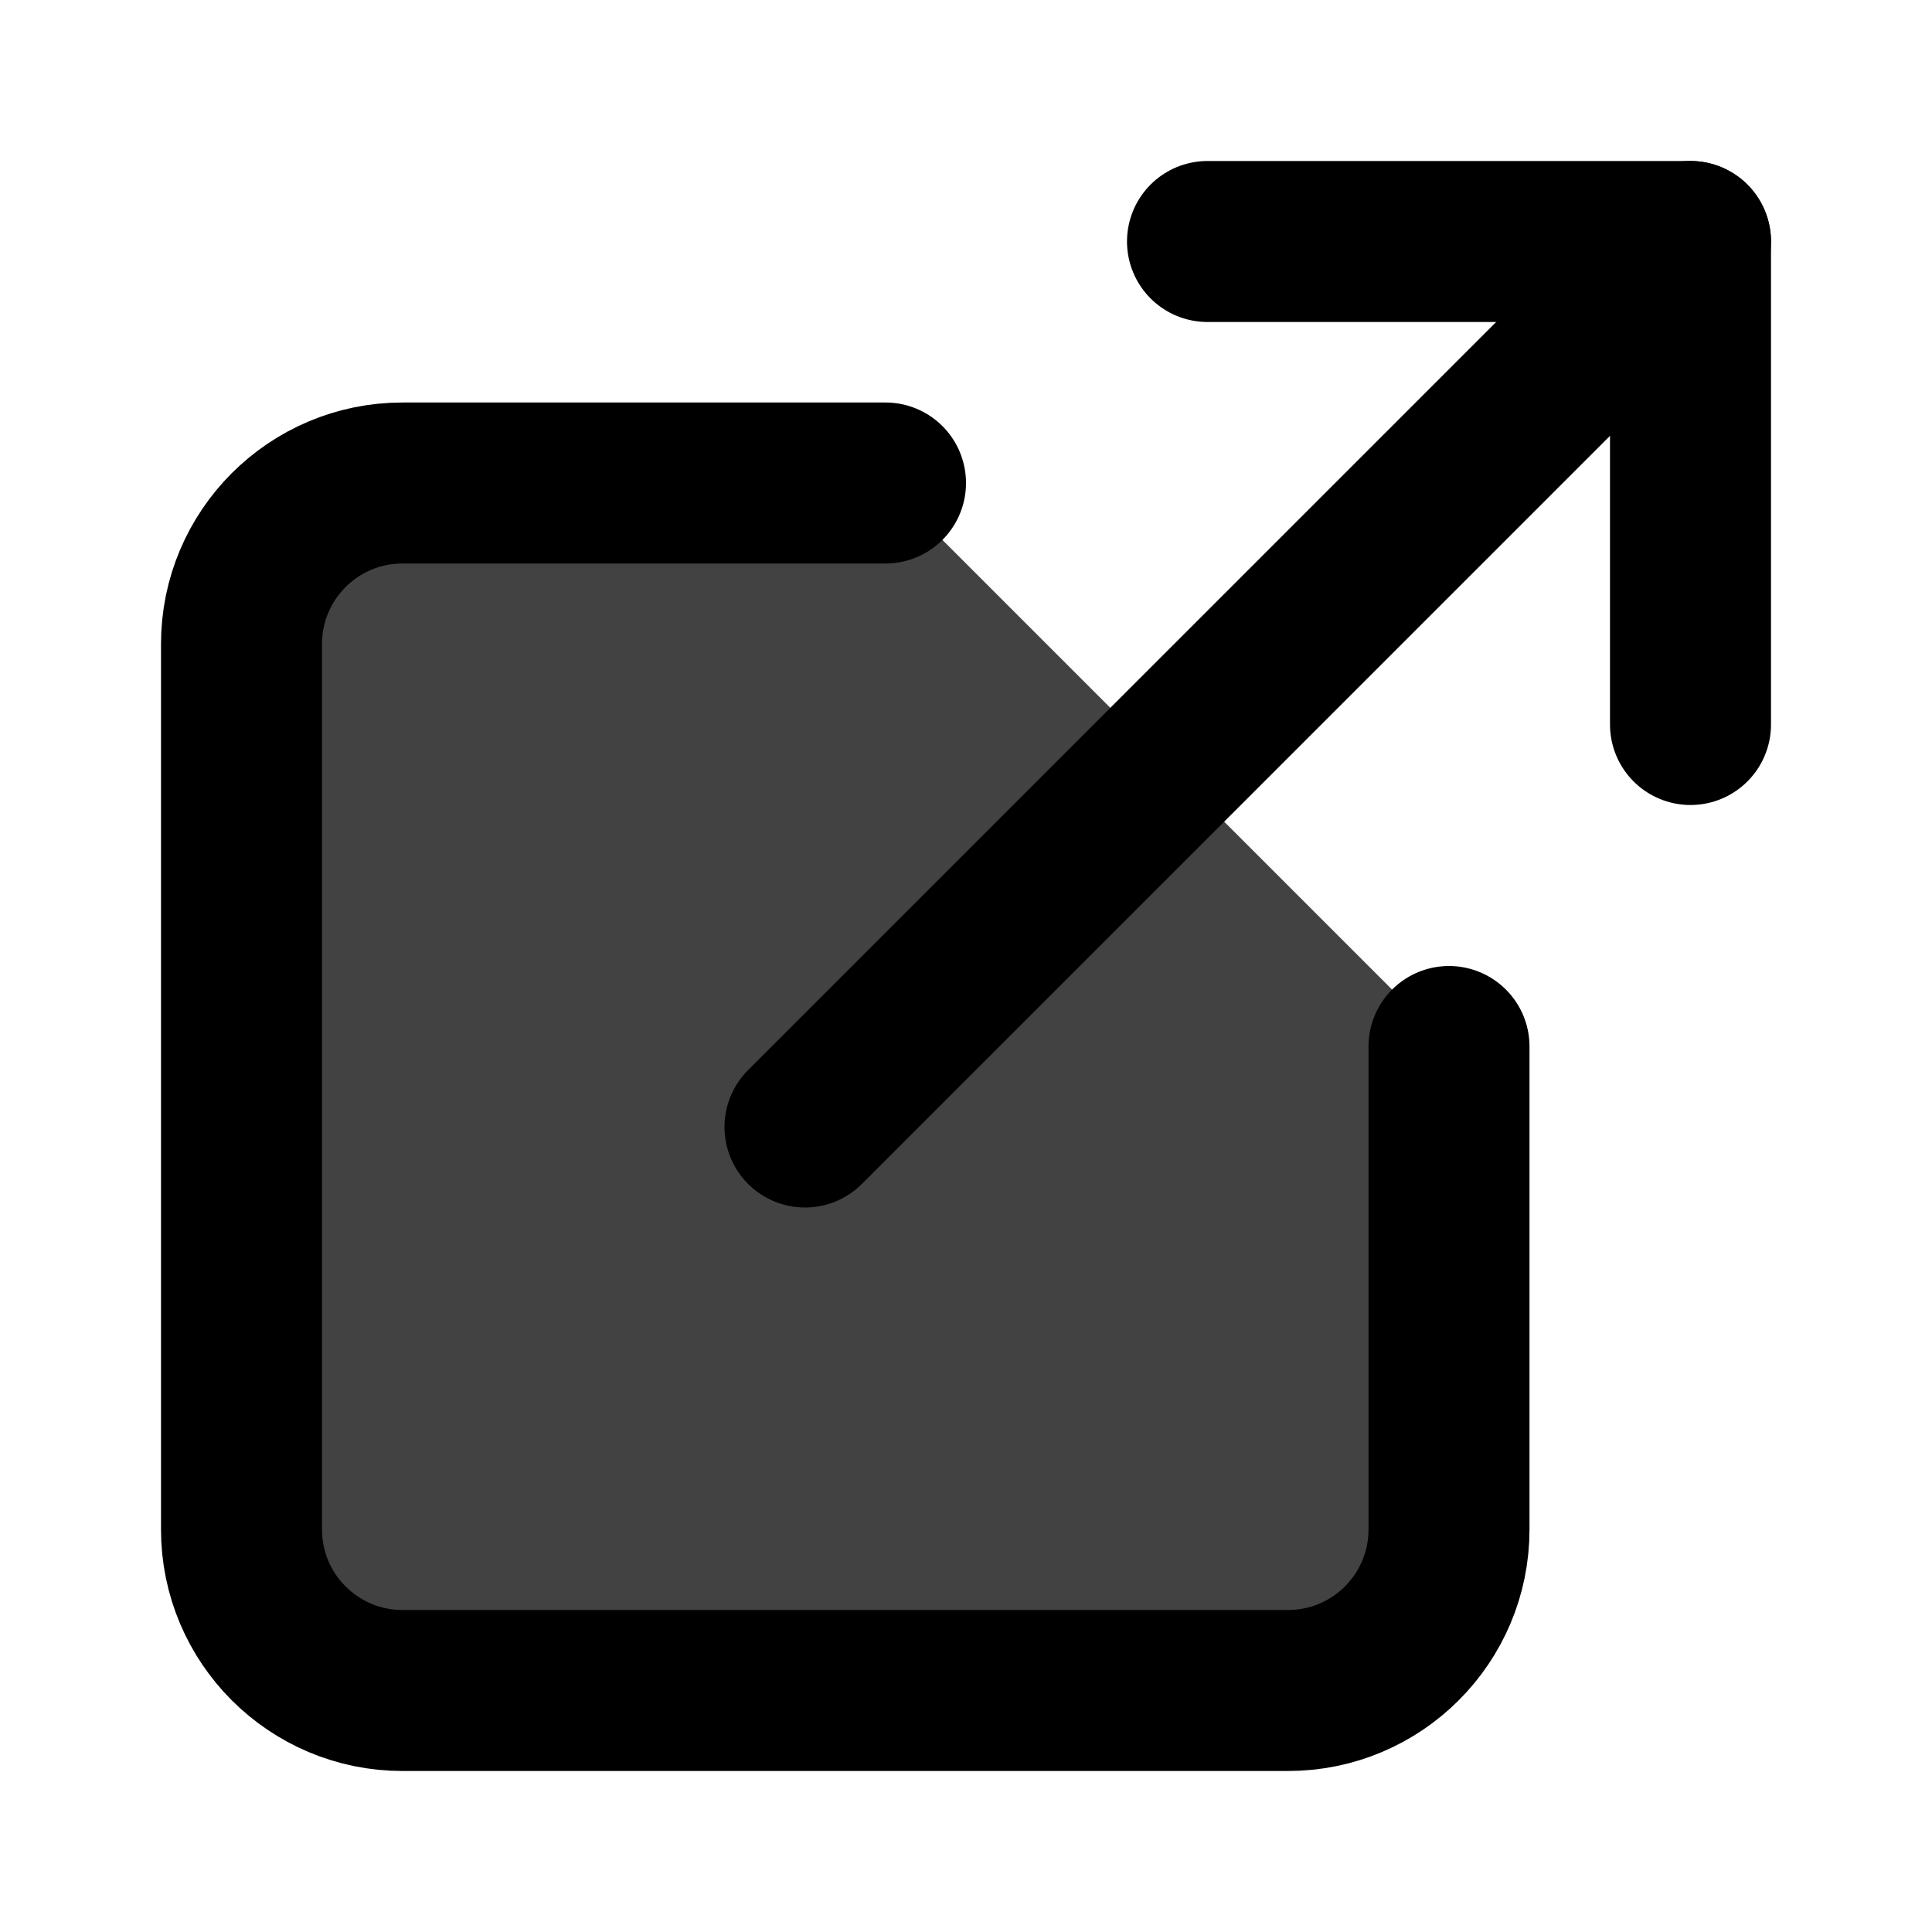
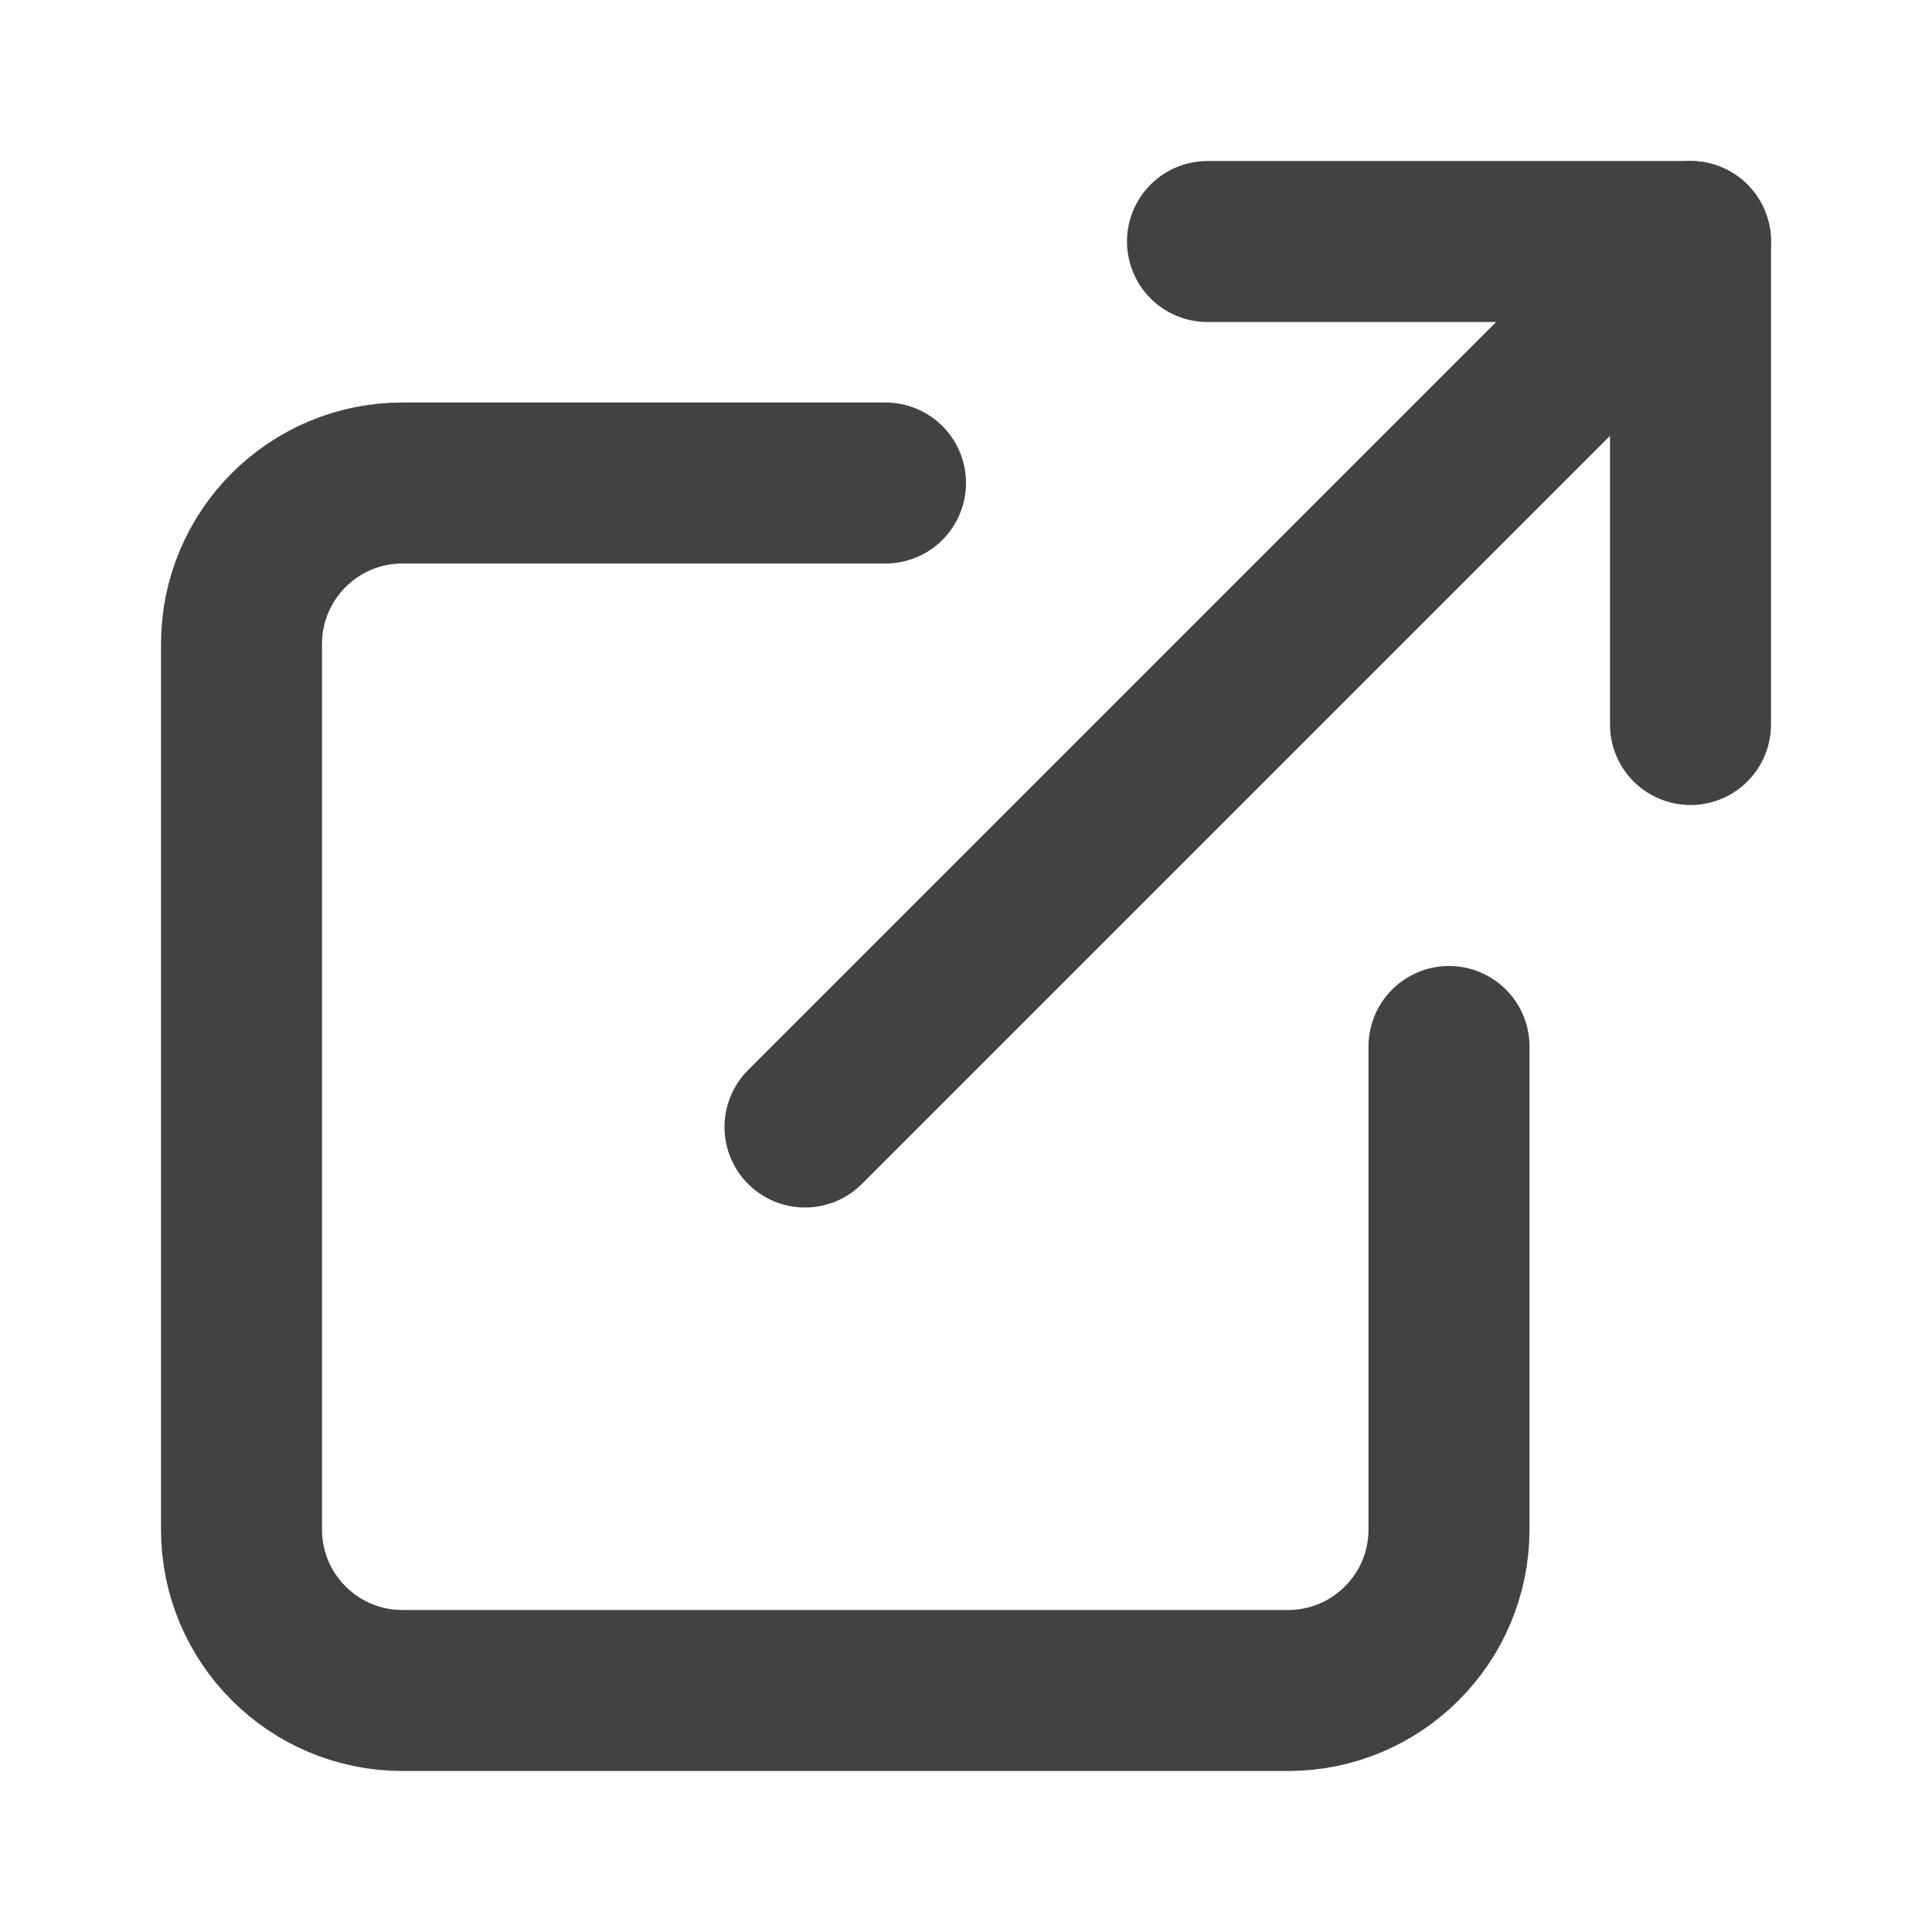
<svg xmlns="http://www.w3.org/2000/svg" width="16" height="16" viewBox="0 0 24 24" fill="none" stroke="currentColor" stroke-width="2" stroke-linecap="round" stroke-linejoin="round">
-   <path fill="#424242" d="M18 13v6a2 2 0 0 1-2 2H5a2 2 0 0 1-2-2V8a2 2 0 0 1 2-2h6" />
-   <polyline points="15 3 21 3 21 9" />
-   <line x1="10" y1="14" x2="21" y2="3" />
+   <path color="#424242" d="M18 13v6a2 2 0 0 1-2 2H5a2 2 0 0 1-2-2V8a2 2 0 0 1 2-2h6" />
+   <polyline color="#424242" points="15 3 21 3 21 9" />
+   <line color="#424242" x1="10" y1="14" x2="21" y2="3" />
</svg>
